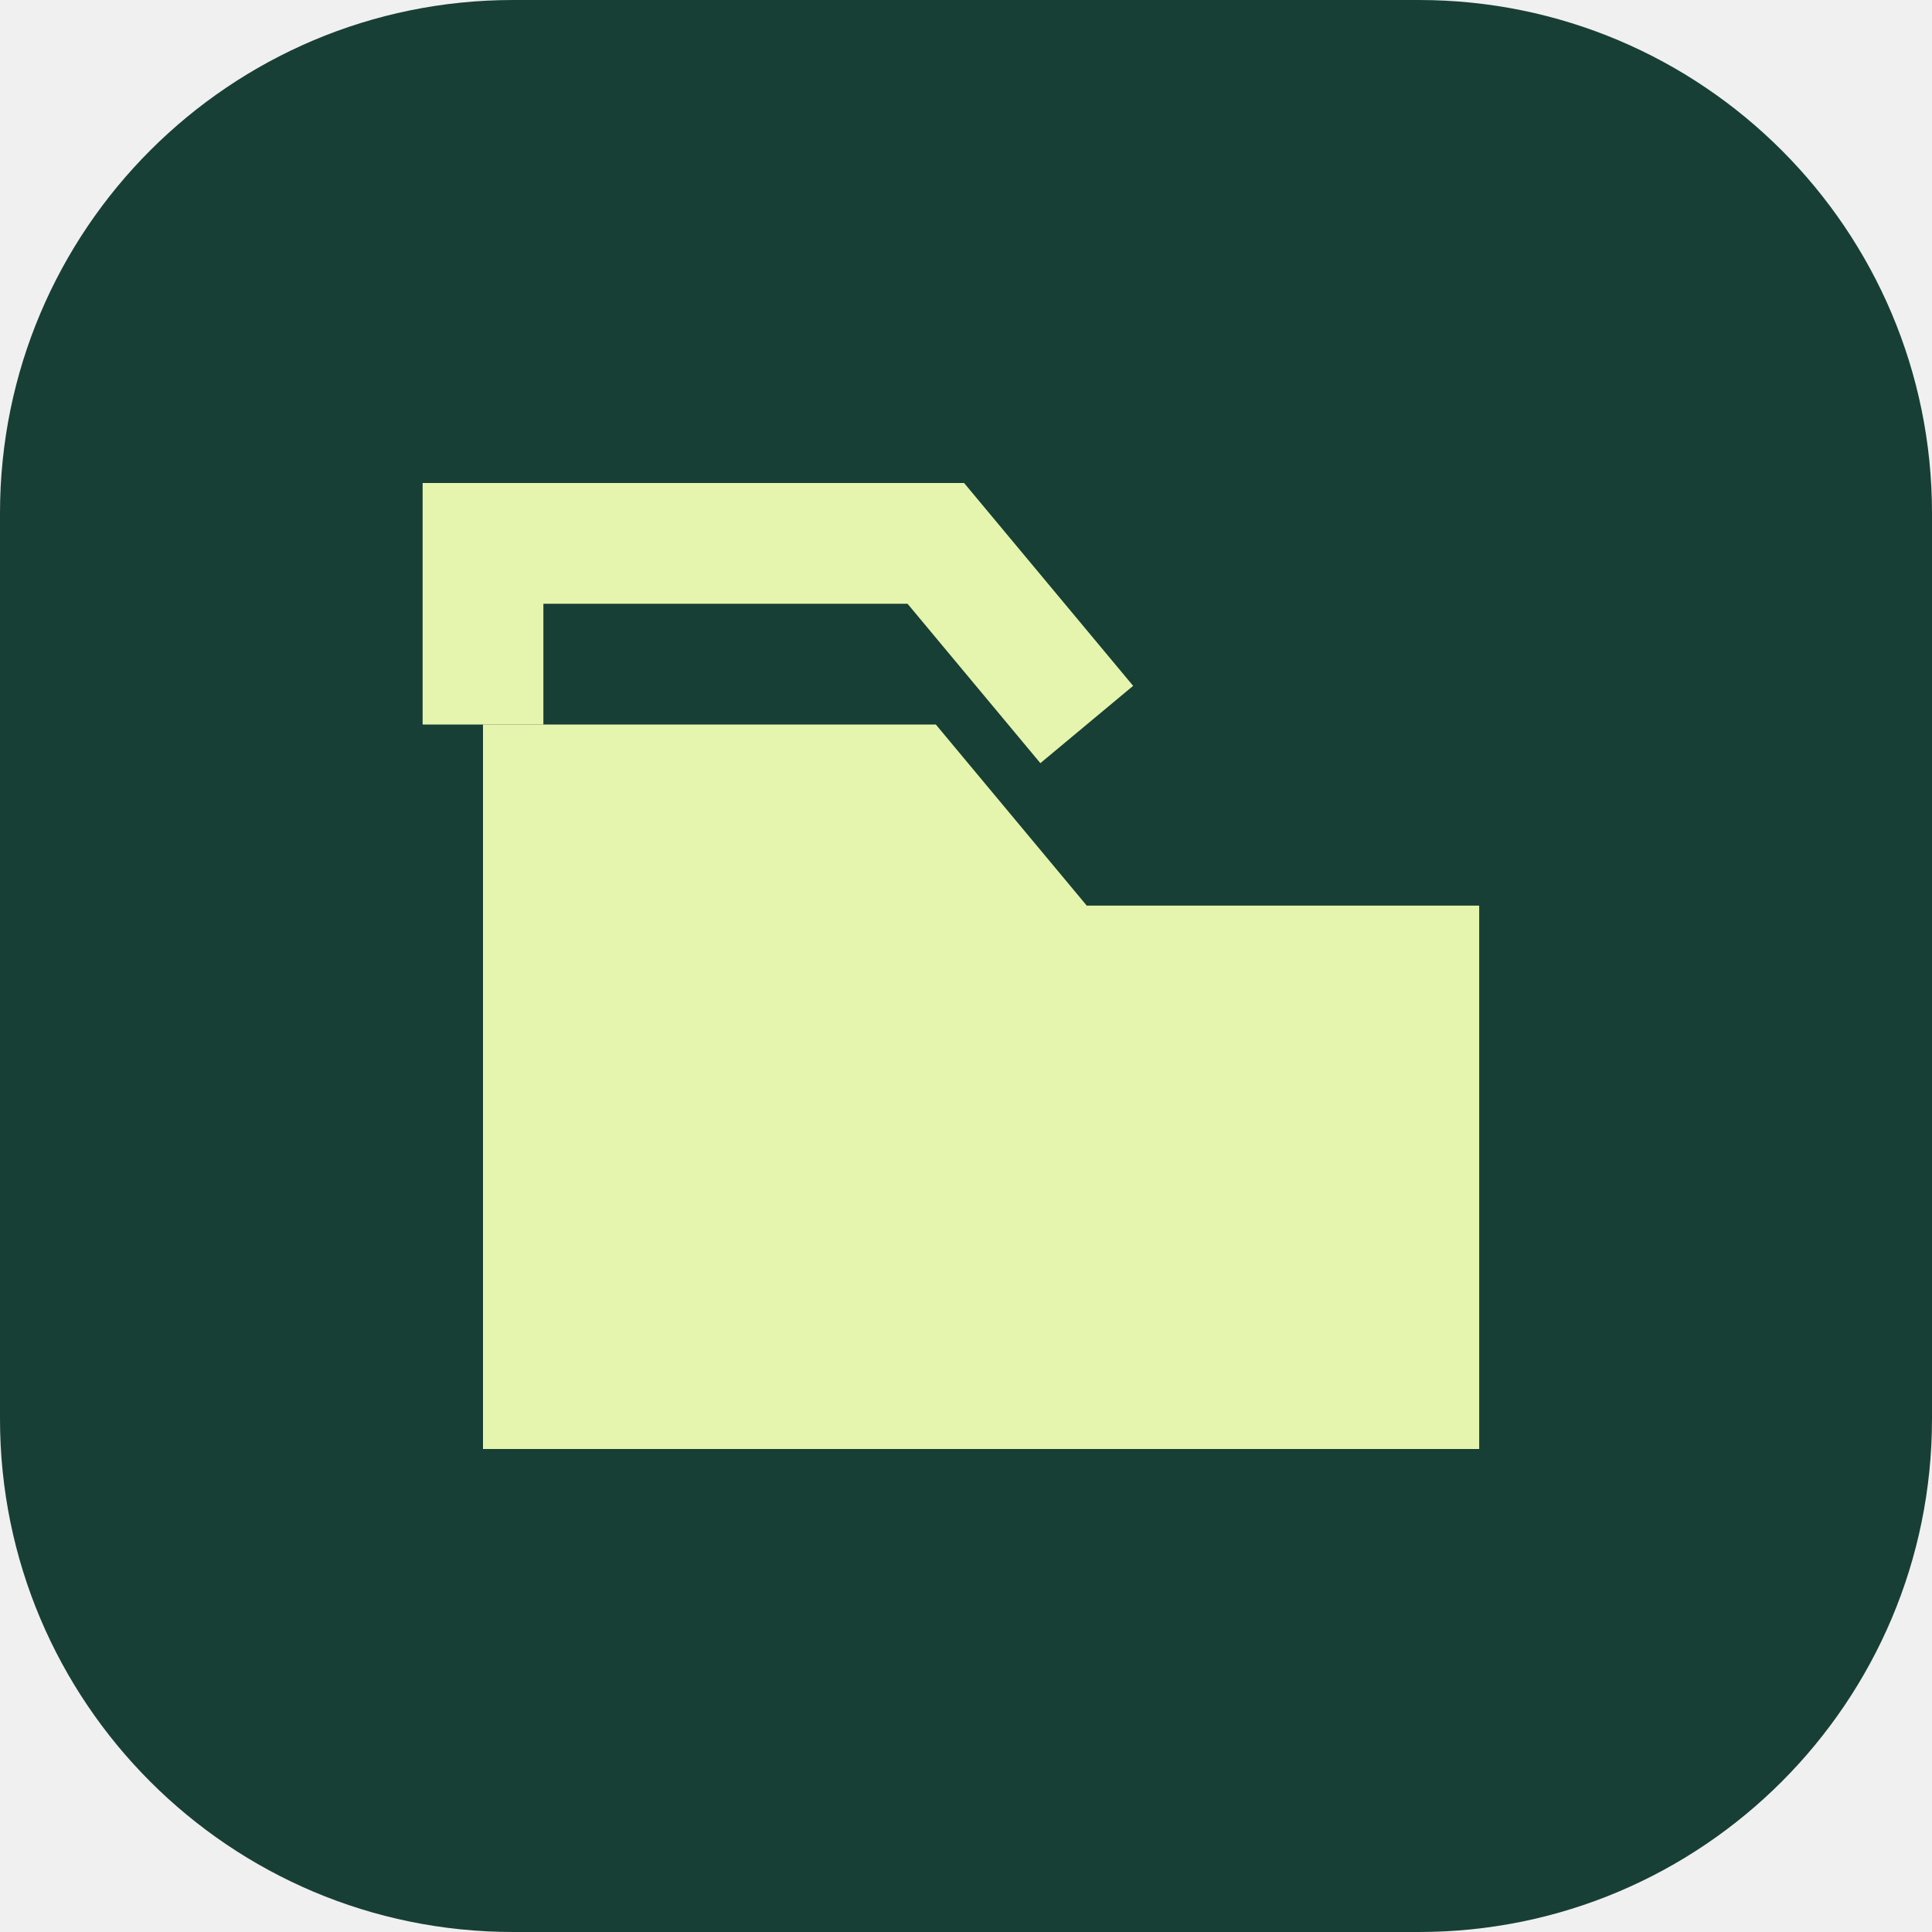
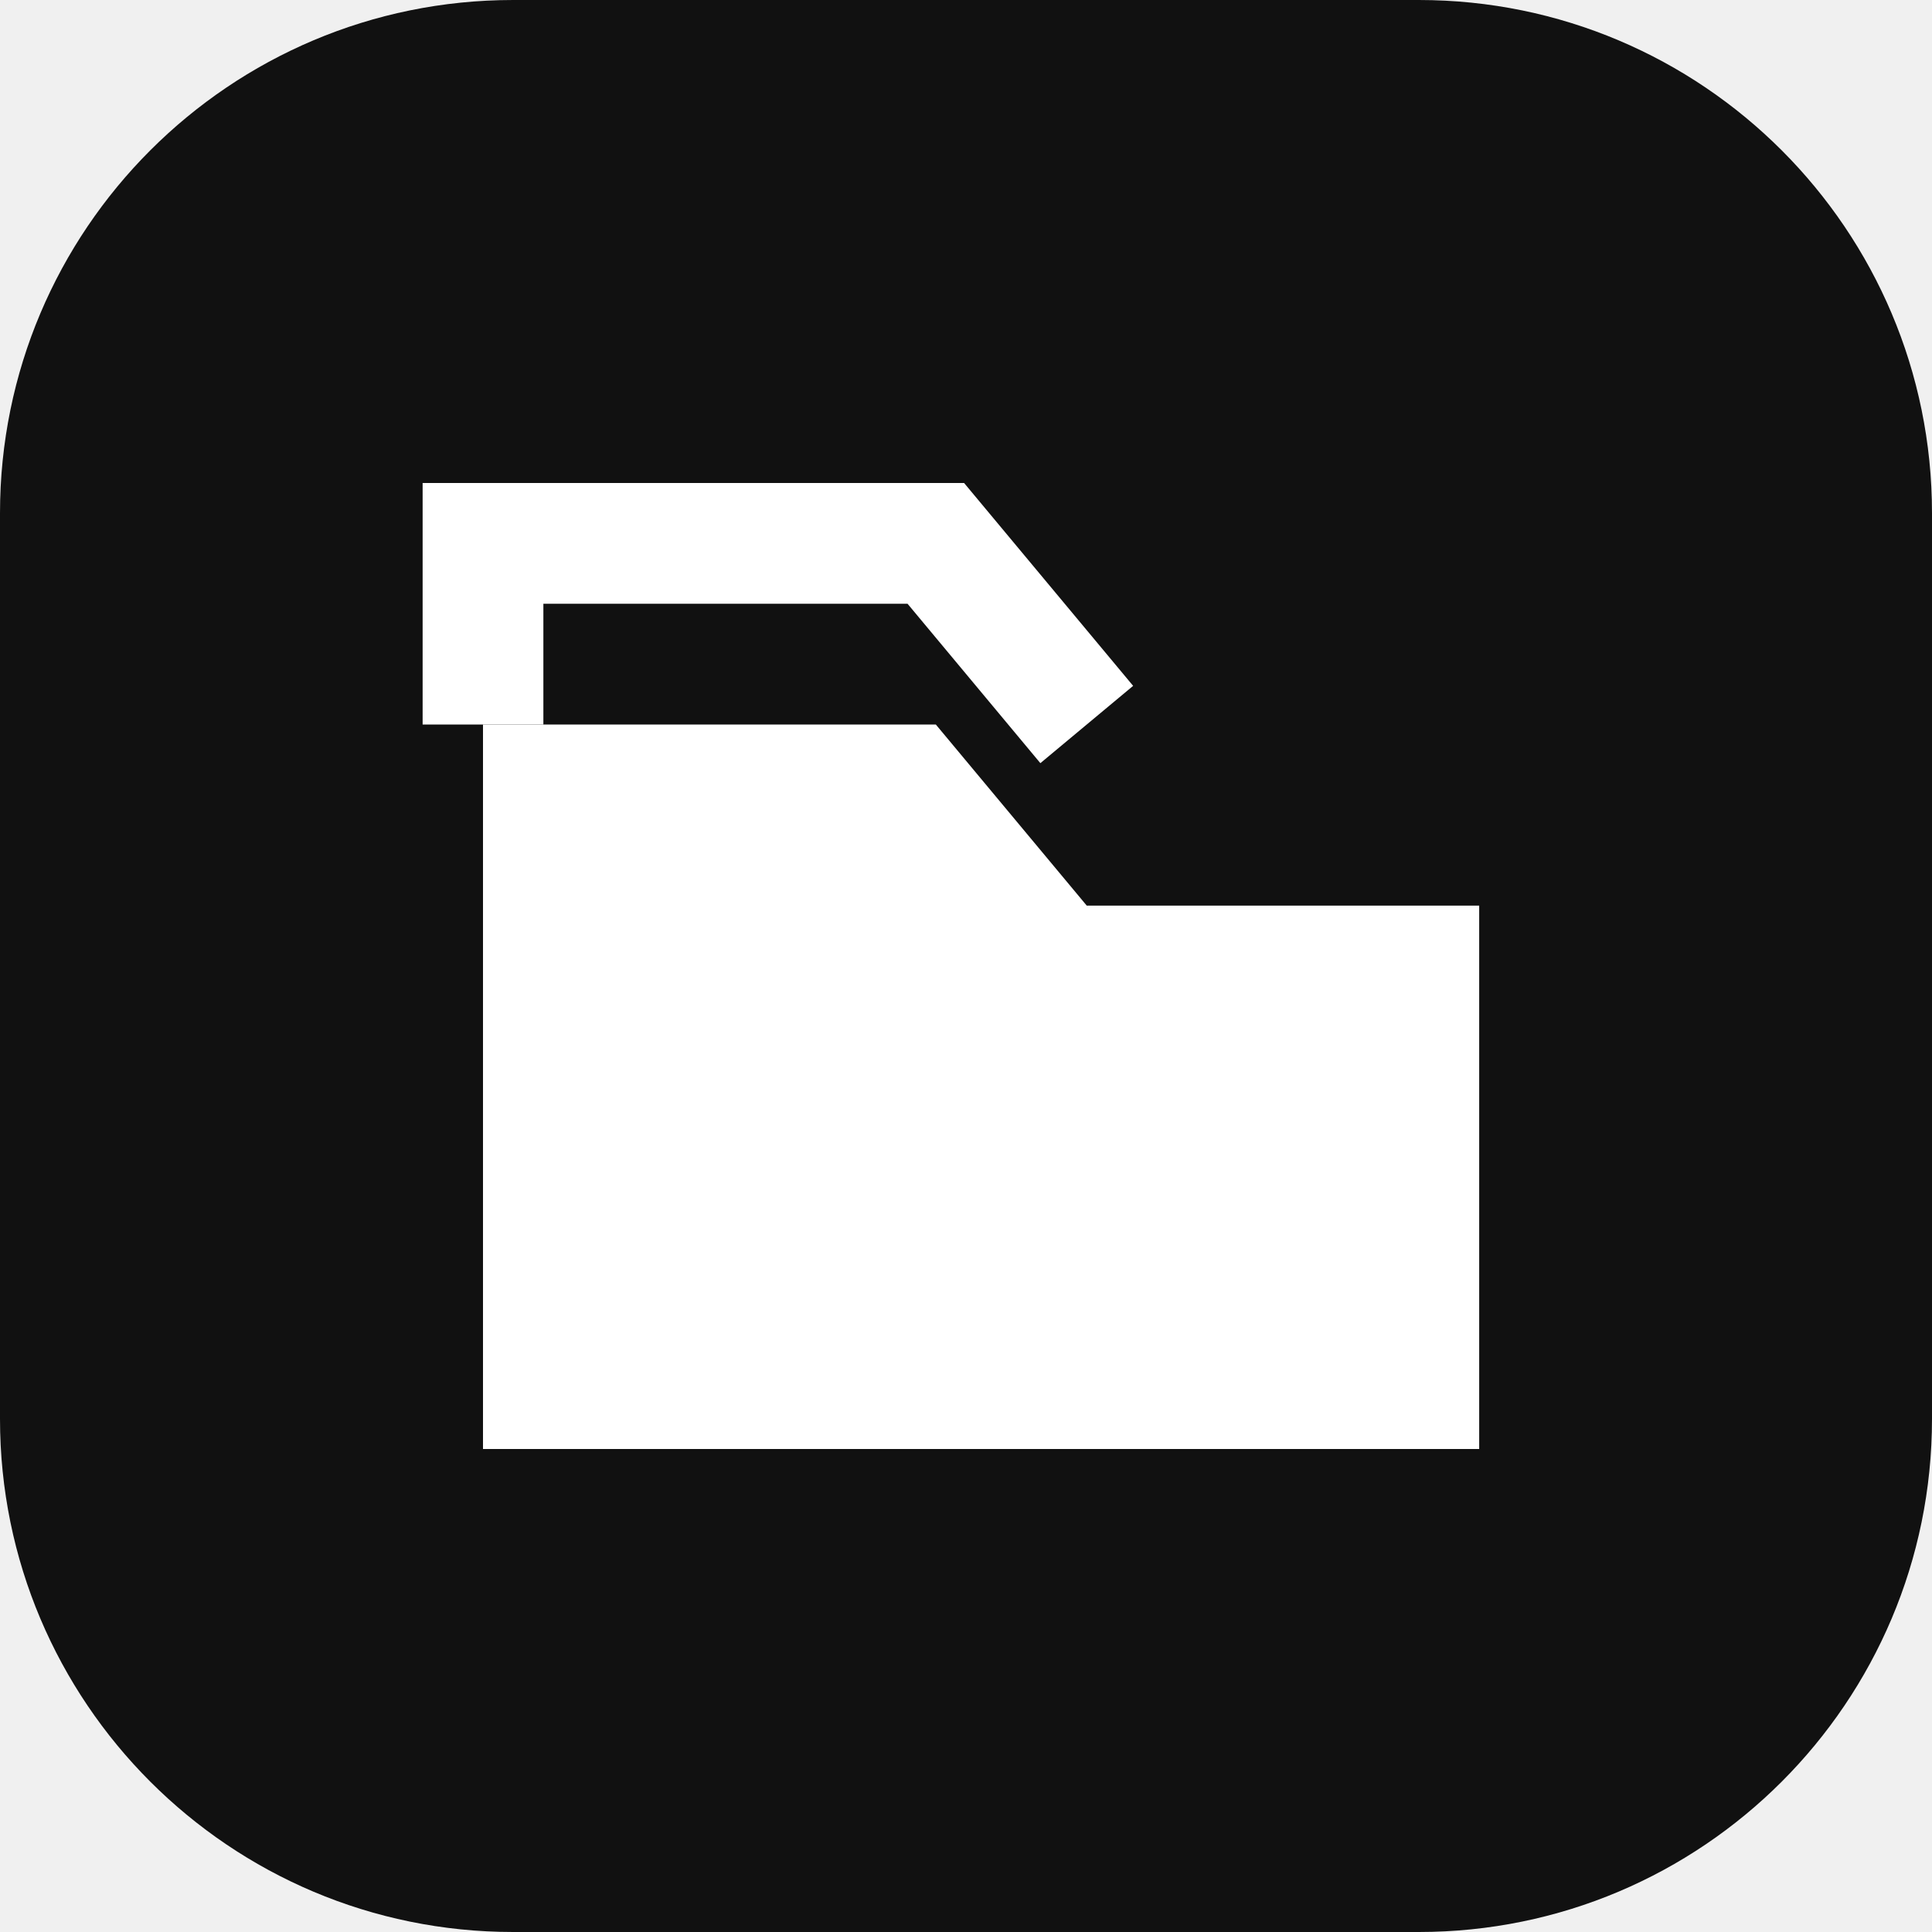
<svg xmlns="http://www.w3.org/2000/svg" viewBox="0 0 64 64">
-   <rect width="64" height="64" rx="17" fill="#183f35" />
-   <path d="M16 24h15l5 6h13v18H16z" fill="#e5f5ae" />
-   <path d="M16 24v-6h15l5 6" fill="none" stroke="#e5f5ae" stroke-width="4" />
+   <rect width="64" height="64" rx="17" fill="#111" />
+   <path d="M16 24h15l5 6h13v18H16z" fill="#fff" />
+   <path d="M16 24v-6h15l5 6" fill="none" stroke="#fff" stroke-width="4" />
</svg>
